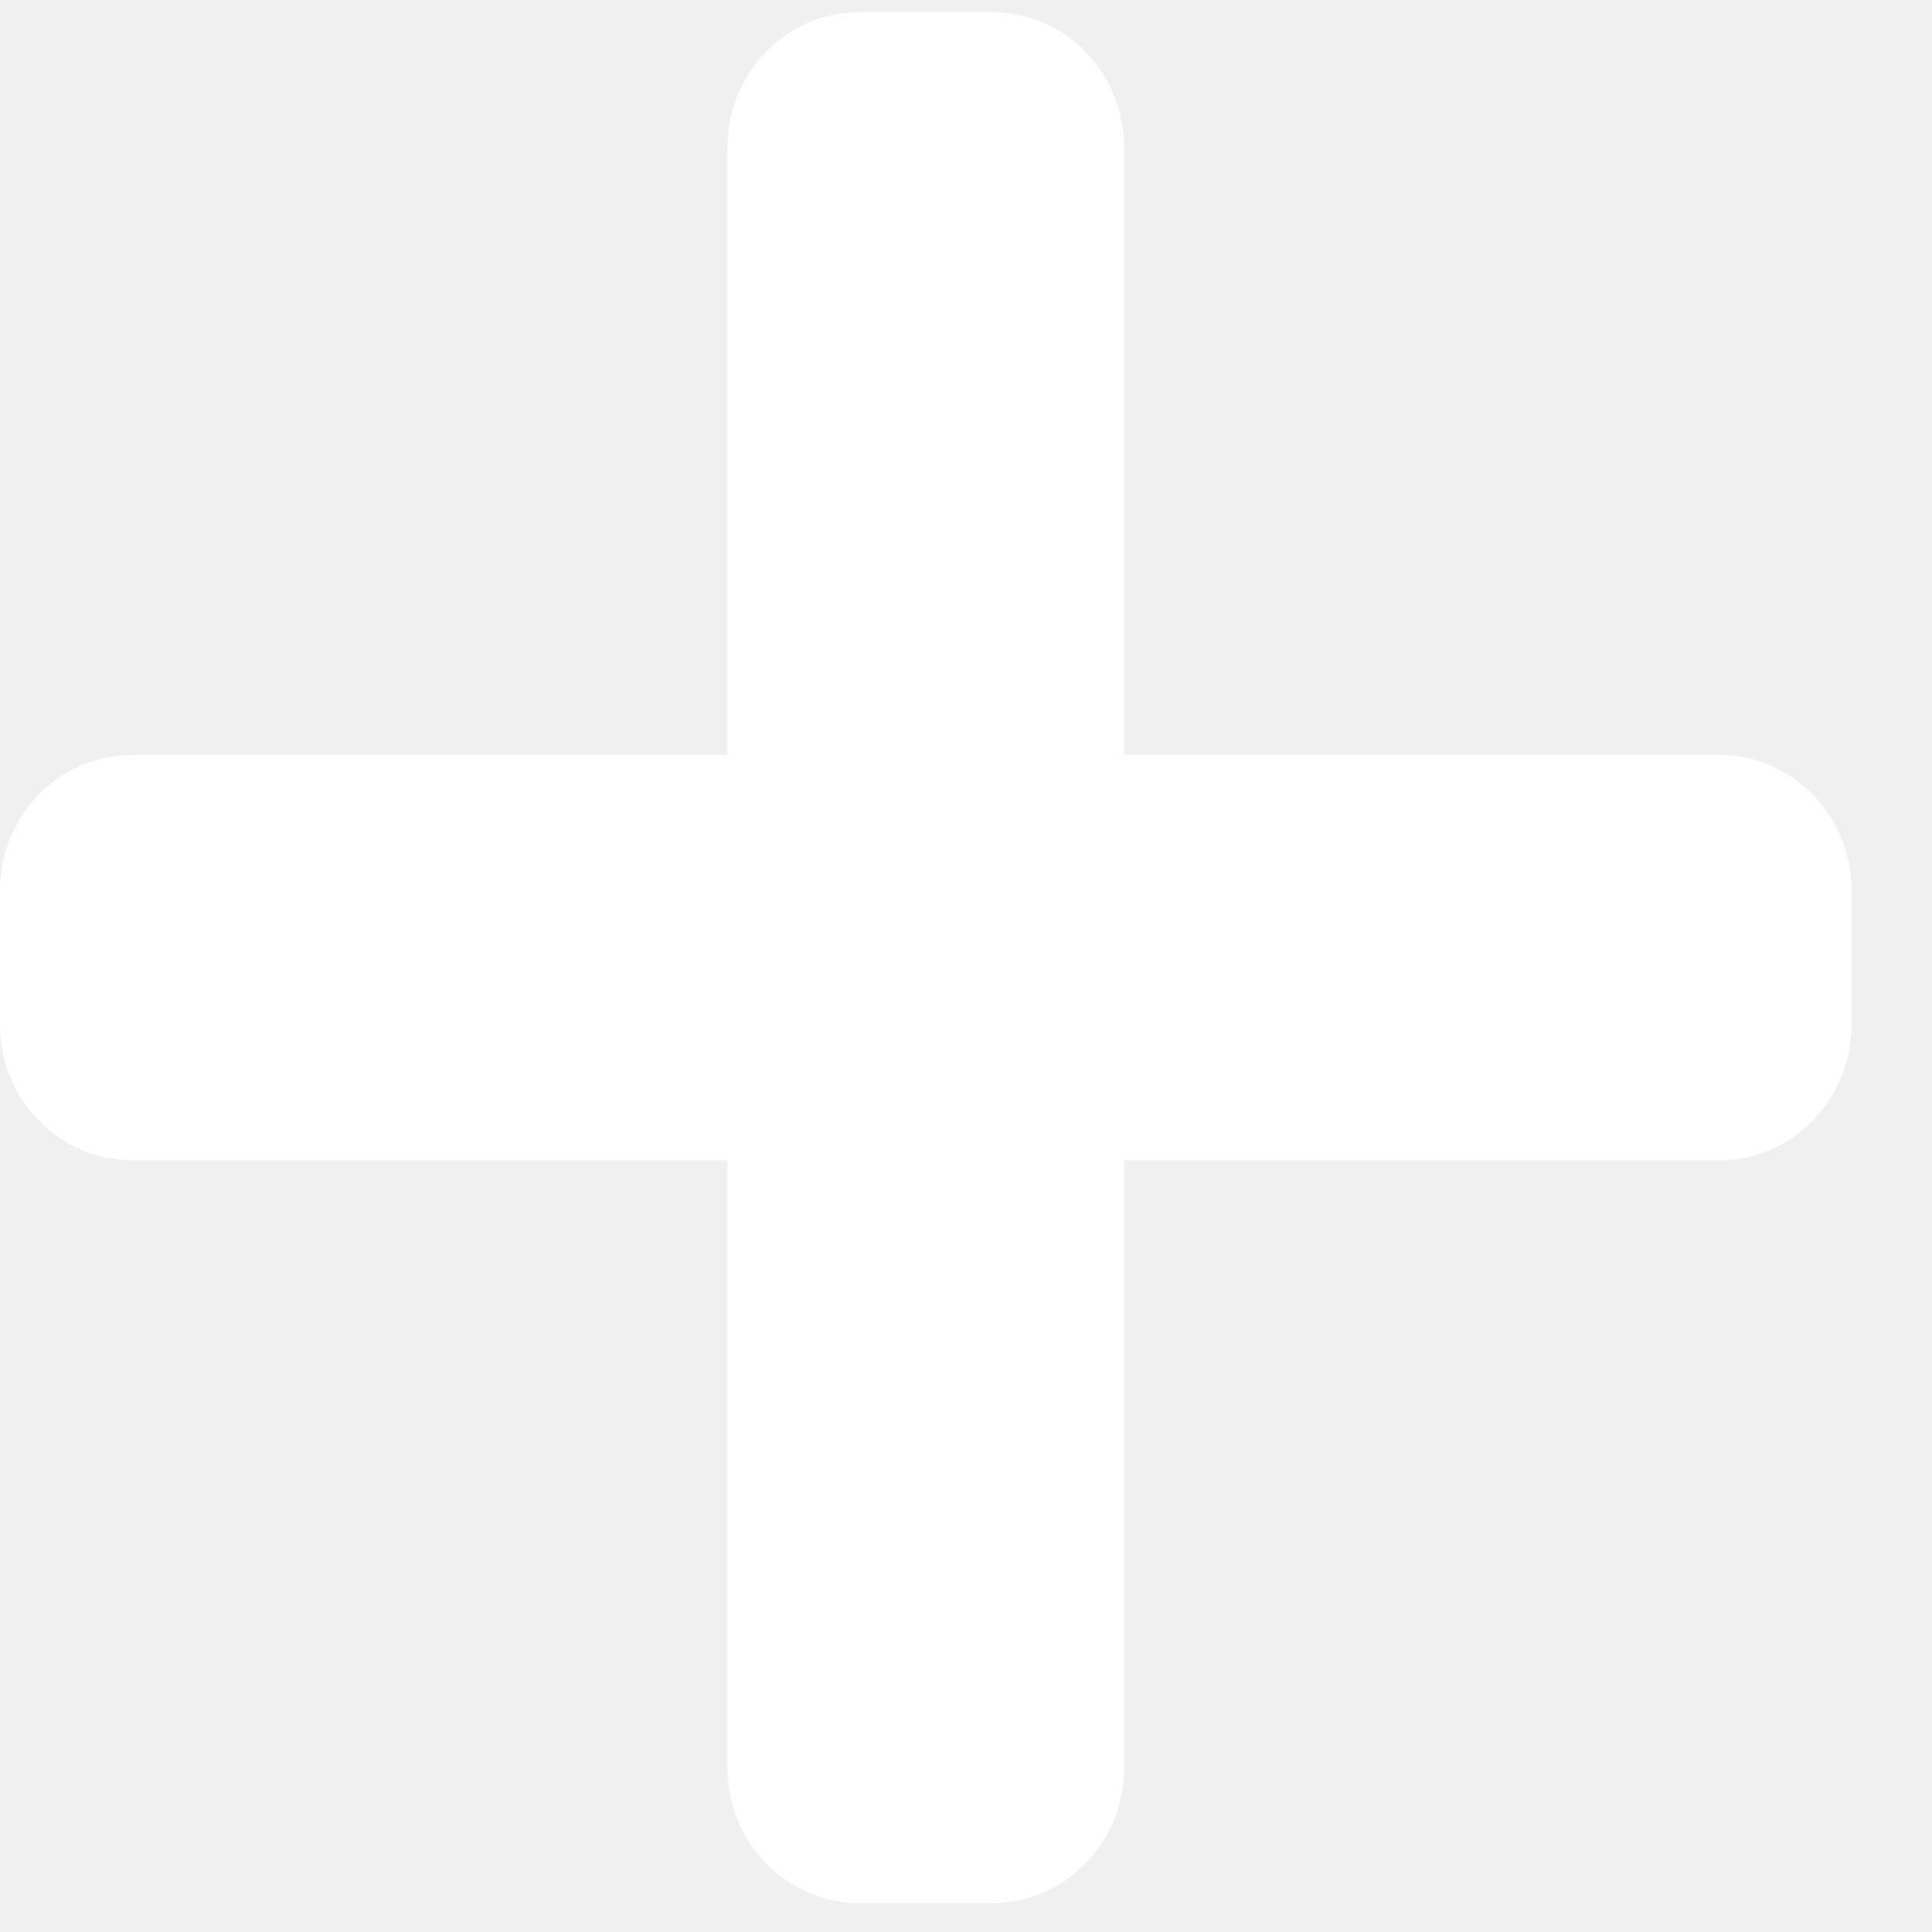
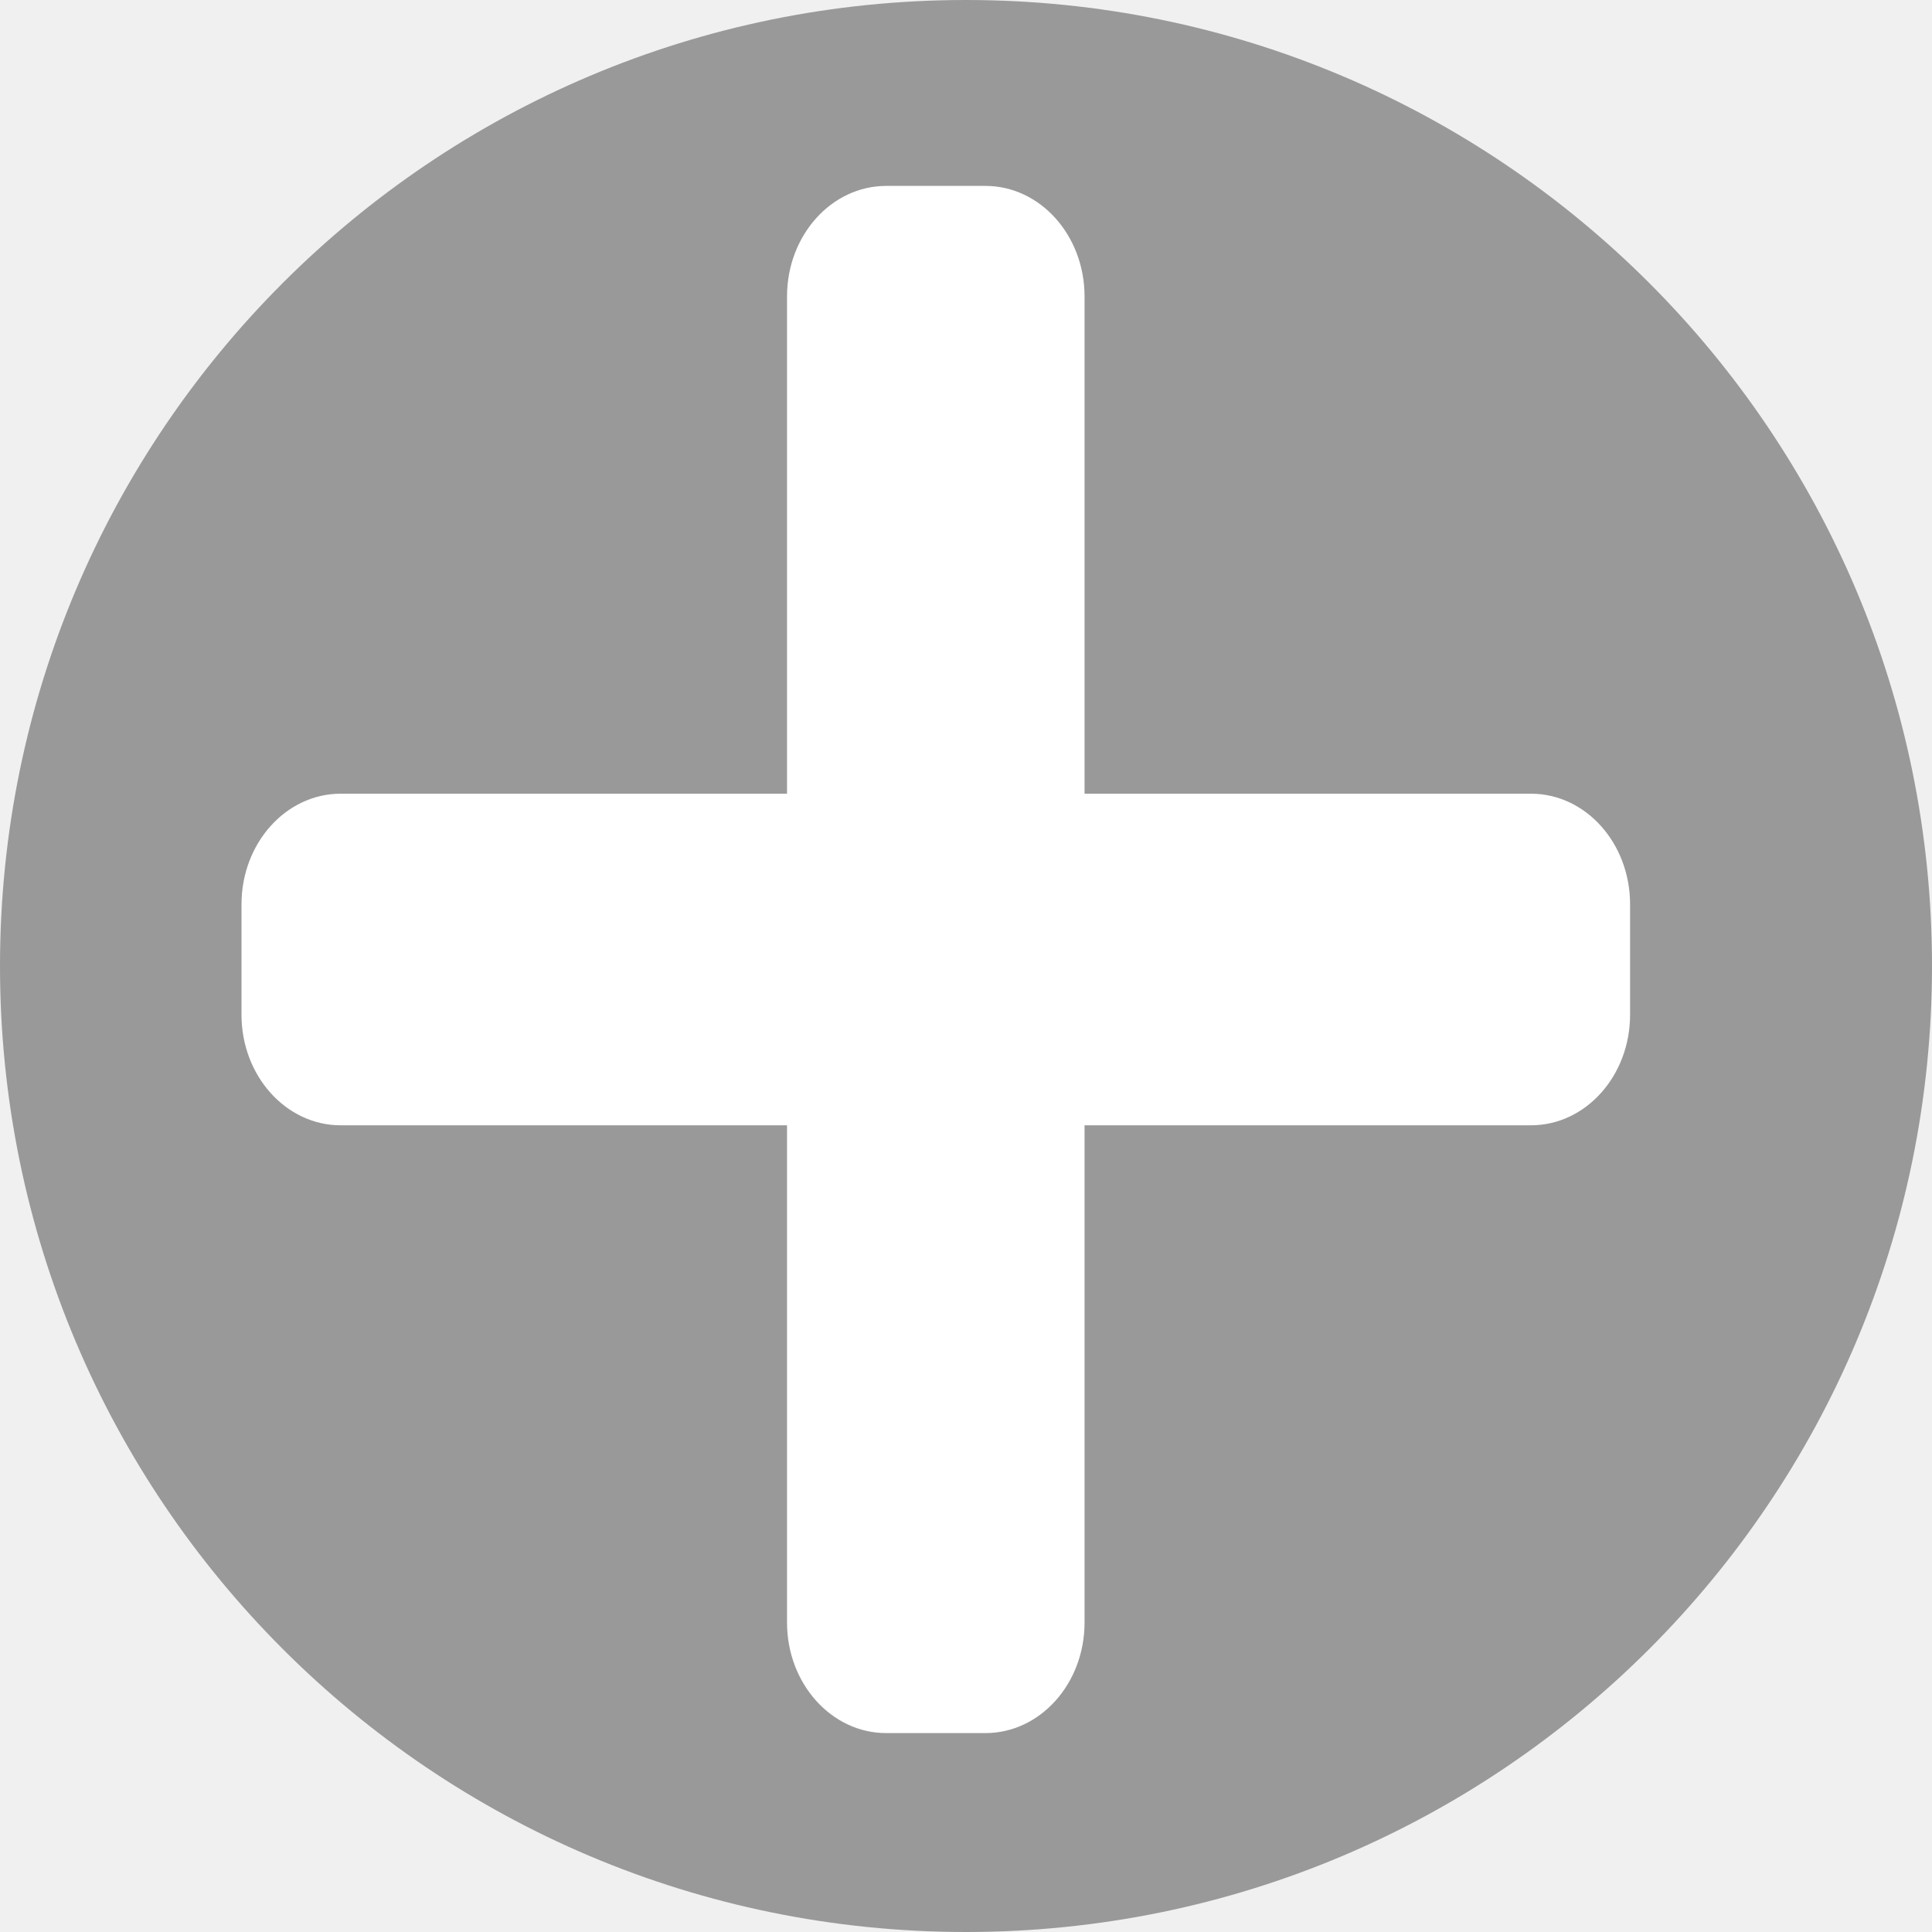
- <svg xmlns="http://www.w3.org/2000/svg" width="18" height="18" viewBox="0 0 18 18" fill="none">
-   <path d="M16.018 7.034H10.473V1.372C10.473 0.677 9.921 0.113 9.241 0.113H8.009C7.329 0.113 6.777 0.677 6.777 1.372V7.034H1.232C0.552 7.034 0 7.598 0 8.293V9.551C0 10.246 0.552 10.81 1.232 10.81H6.777V16.473C6.777 17.167 7.329 17.731 8.009 17.731H9.241C9.921 17.731 10.473 17.167 10.473 16.473V10.81H16.018C16.698 10.81 17.25 10.246 17.25 9.551V8.293C17.25 7.598 16.698 7.034 16.018 7.034Z" fill="white" />
+ <svg xmlns="http://www.w3.org/2000/svg" width="22" height="22" viewBox="0 0 22 22" fill="none">
+   <path d="M11 0C4.923 0 0 4.923 0 11C0 17.077 4.923 22 11 22C17.077 22 22 17.077 22 11C22 4.923 17.077 0 11 0Z" fill="#999999" />
+   <path d="M17.433 9.038H12.35V3.376C12.35 2.681 11.845 2.117 11.221 2.117H10.091C9.468 2.117 8.962 2.681 8.962 3.376V9.038H3.879C3.256 9.038 2.75 9.602 2.75 10.297V11.555C2.75 12.25 3.256 12.814 3.879 12.814H8.962V18.476C8.962 19.171 9.468 19.735 10.091 19.735H11.221C11.845 19.735 12.35 19.171 12.35 18.476V12.814H17.433C18.057 12.814 18.562 12.25 18.562 11.555V10.297C18.562 9.602 18.057 9.038 17.433 9.038Z" fill="white" />
</svg>
